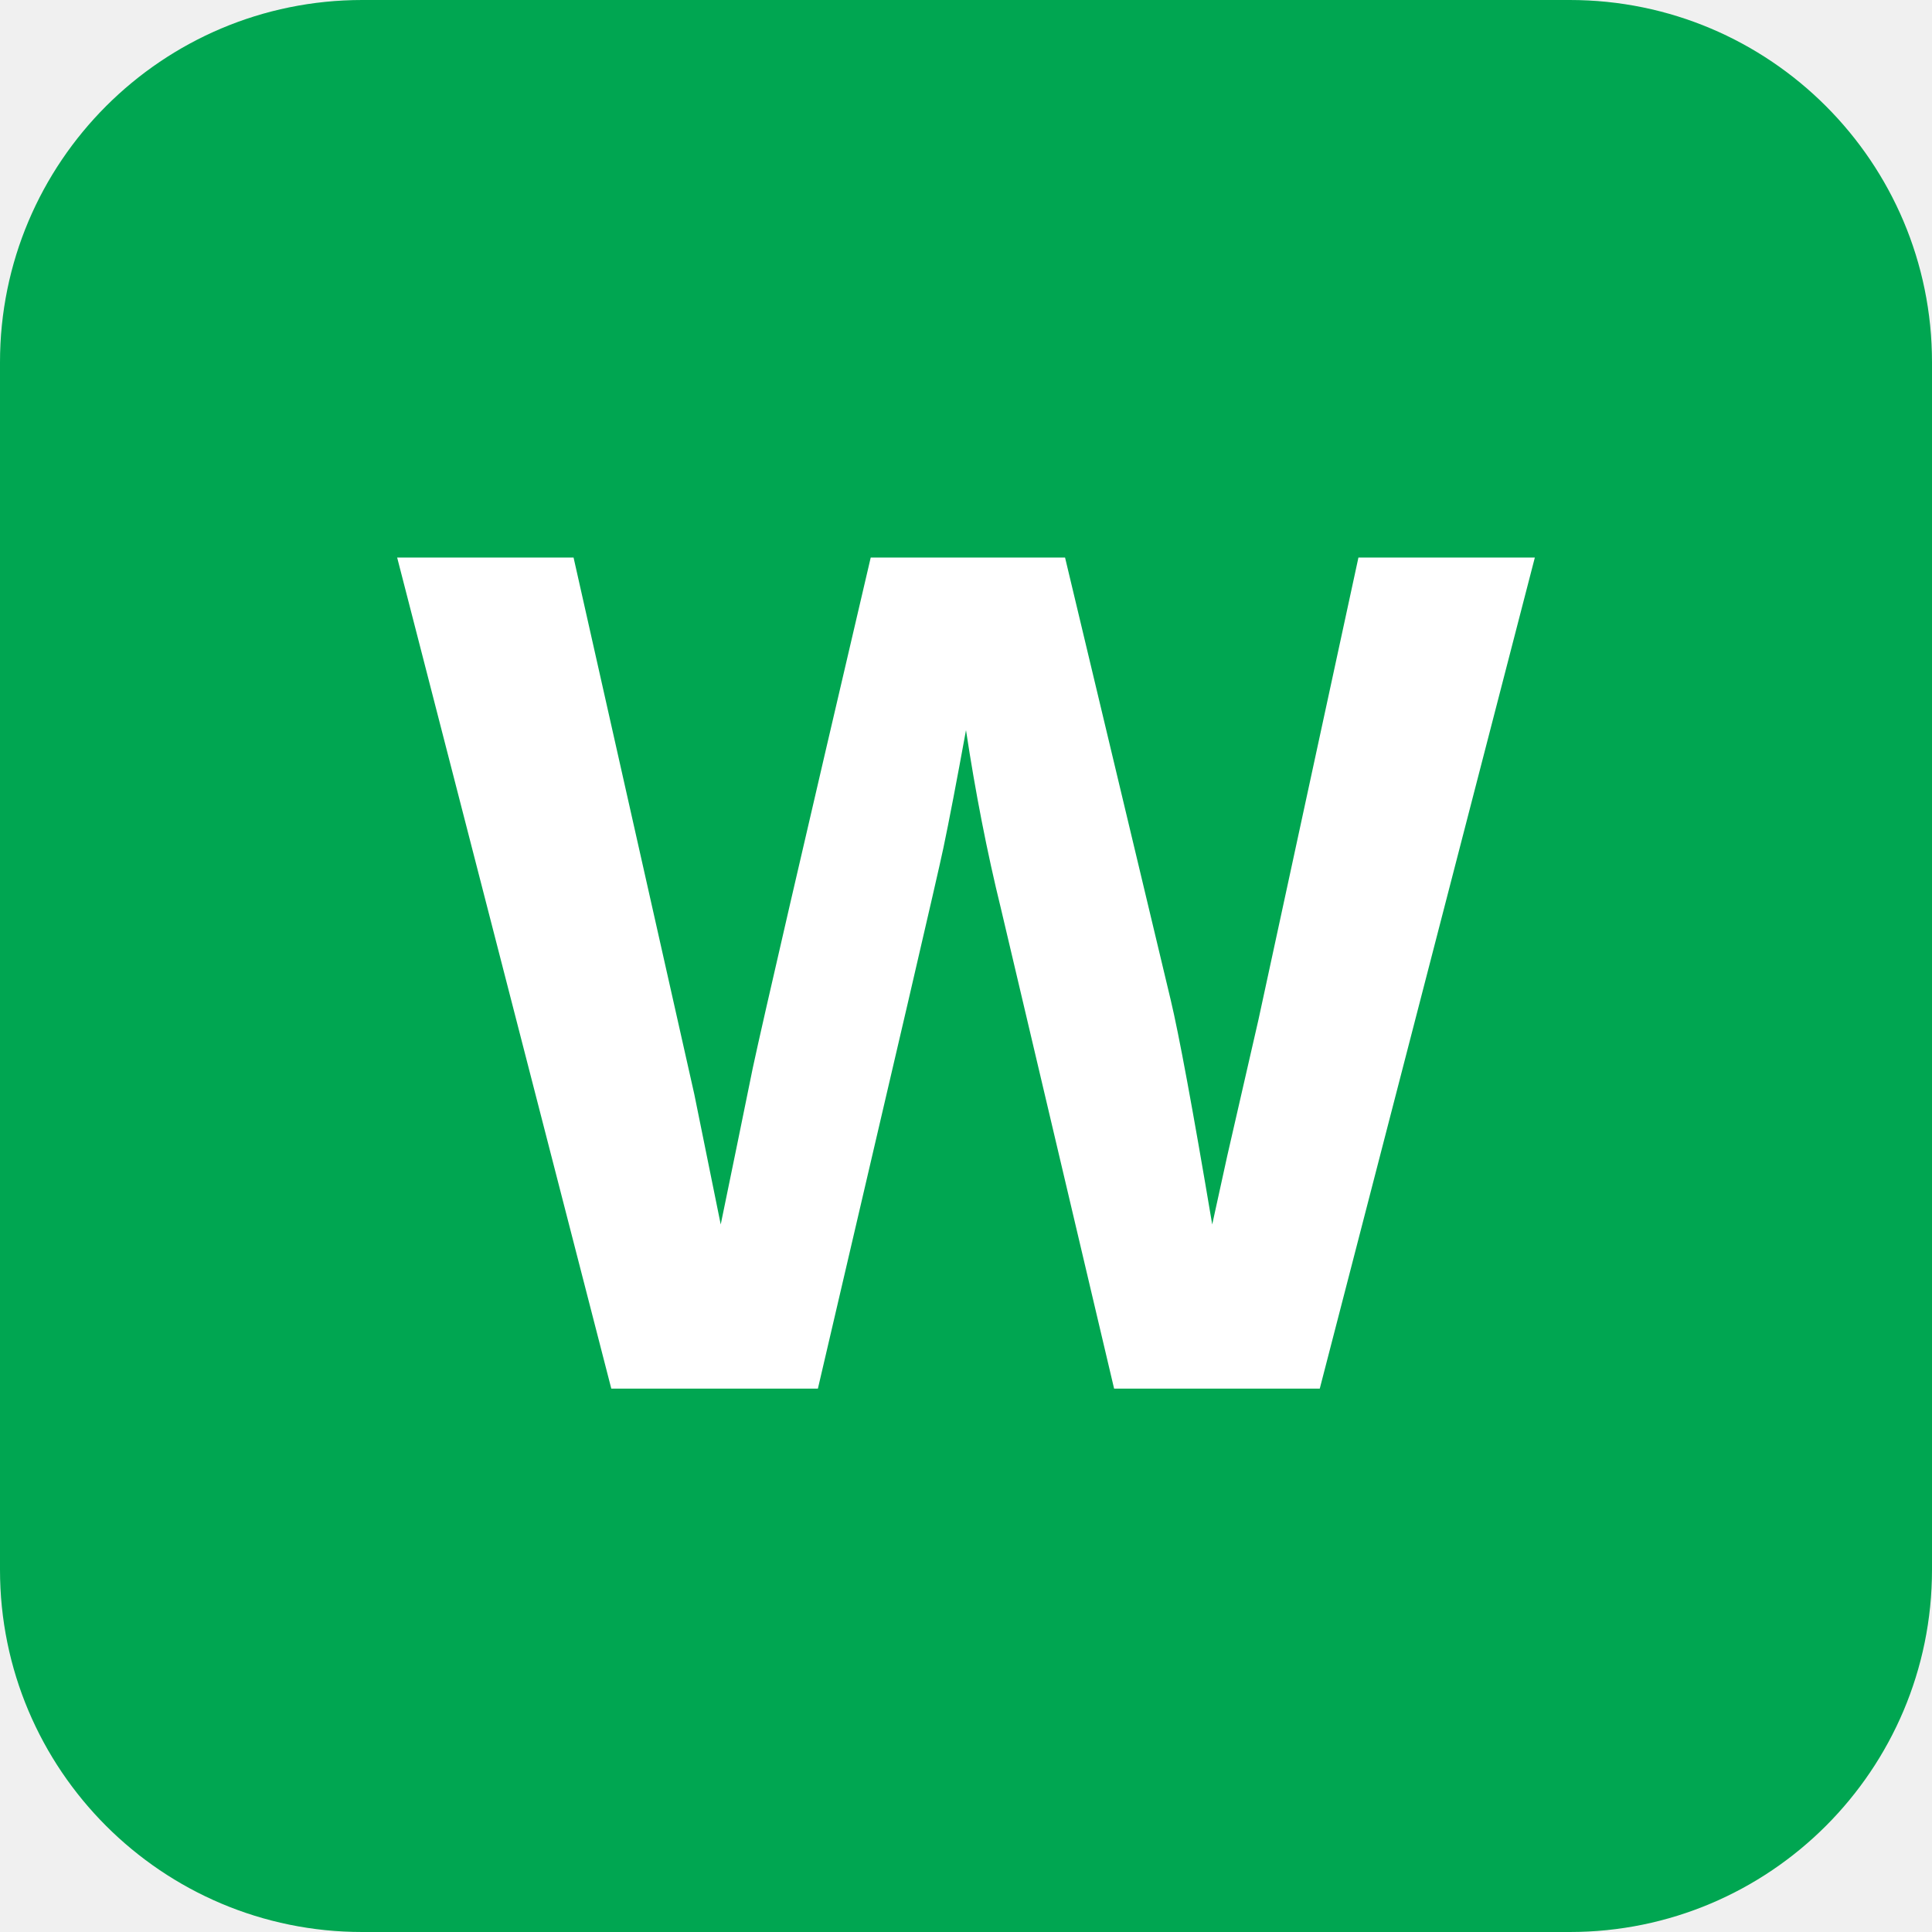
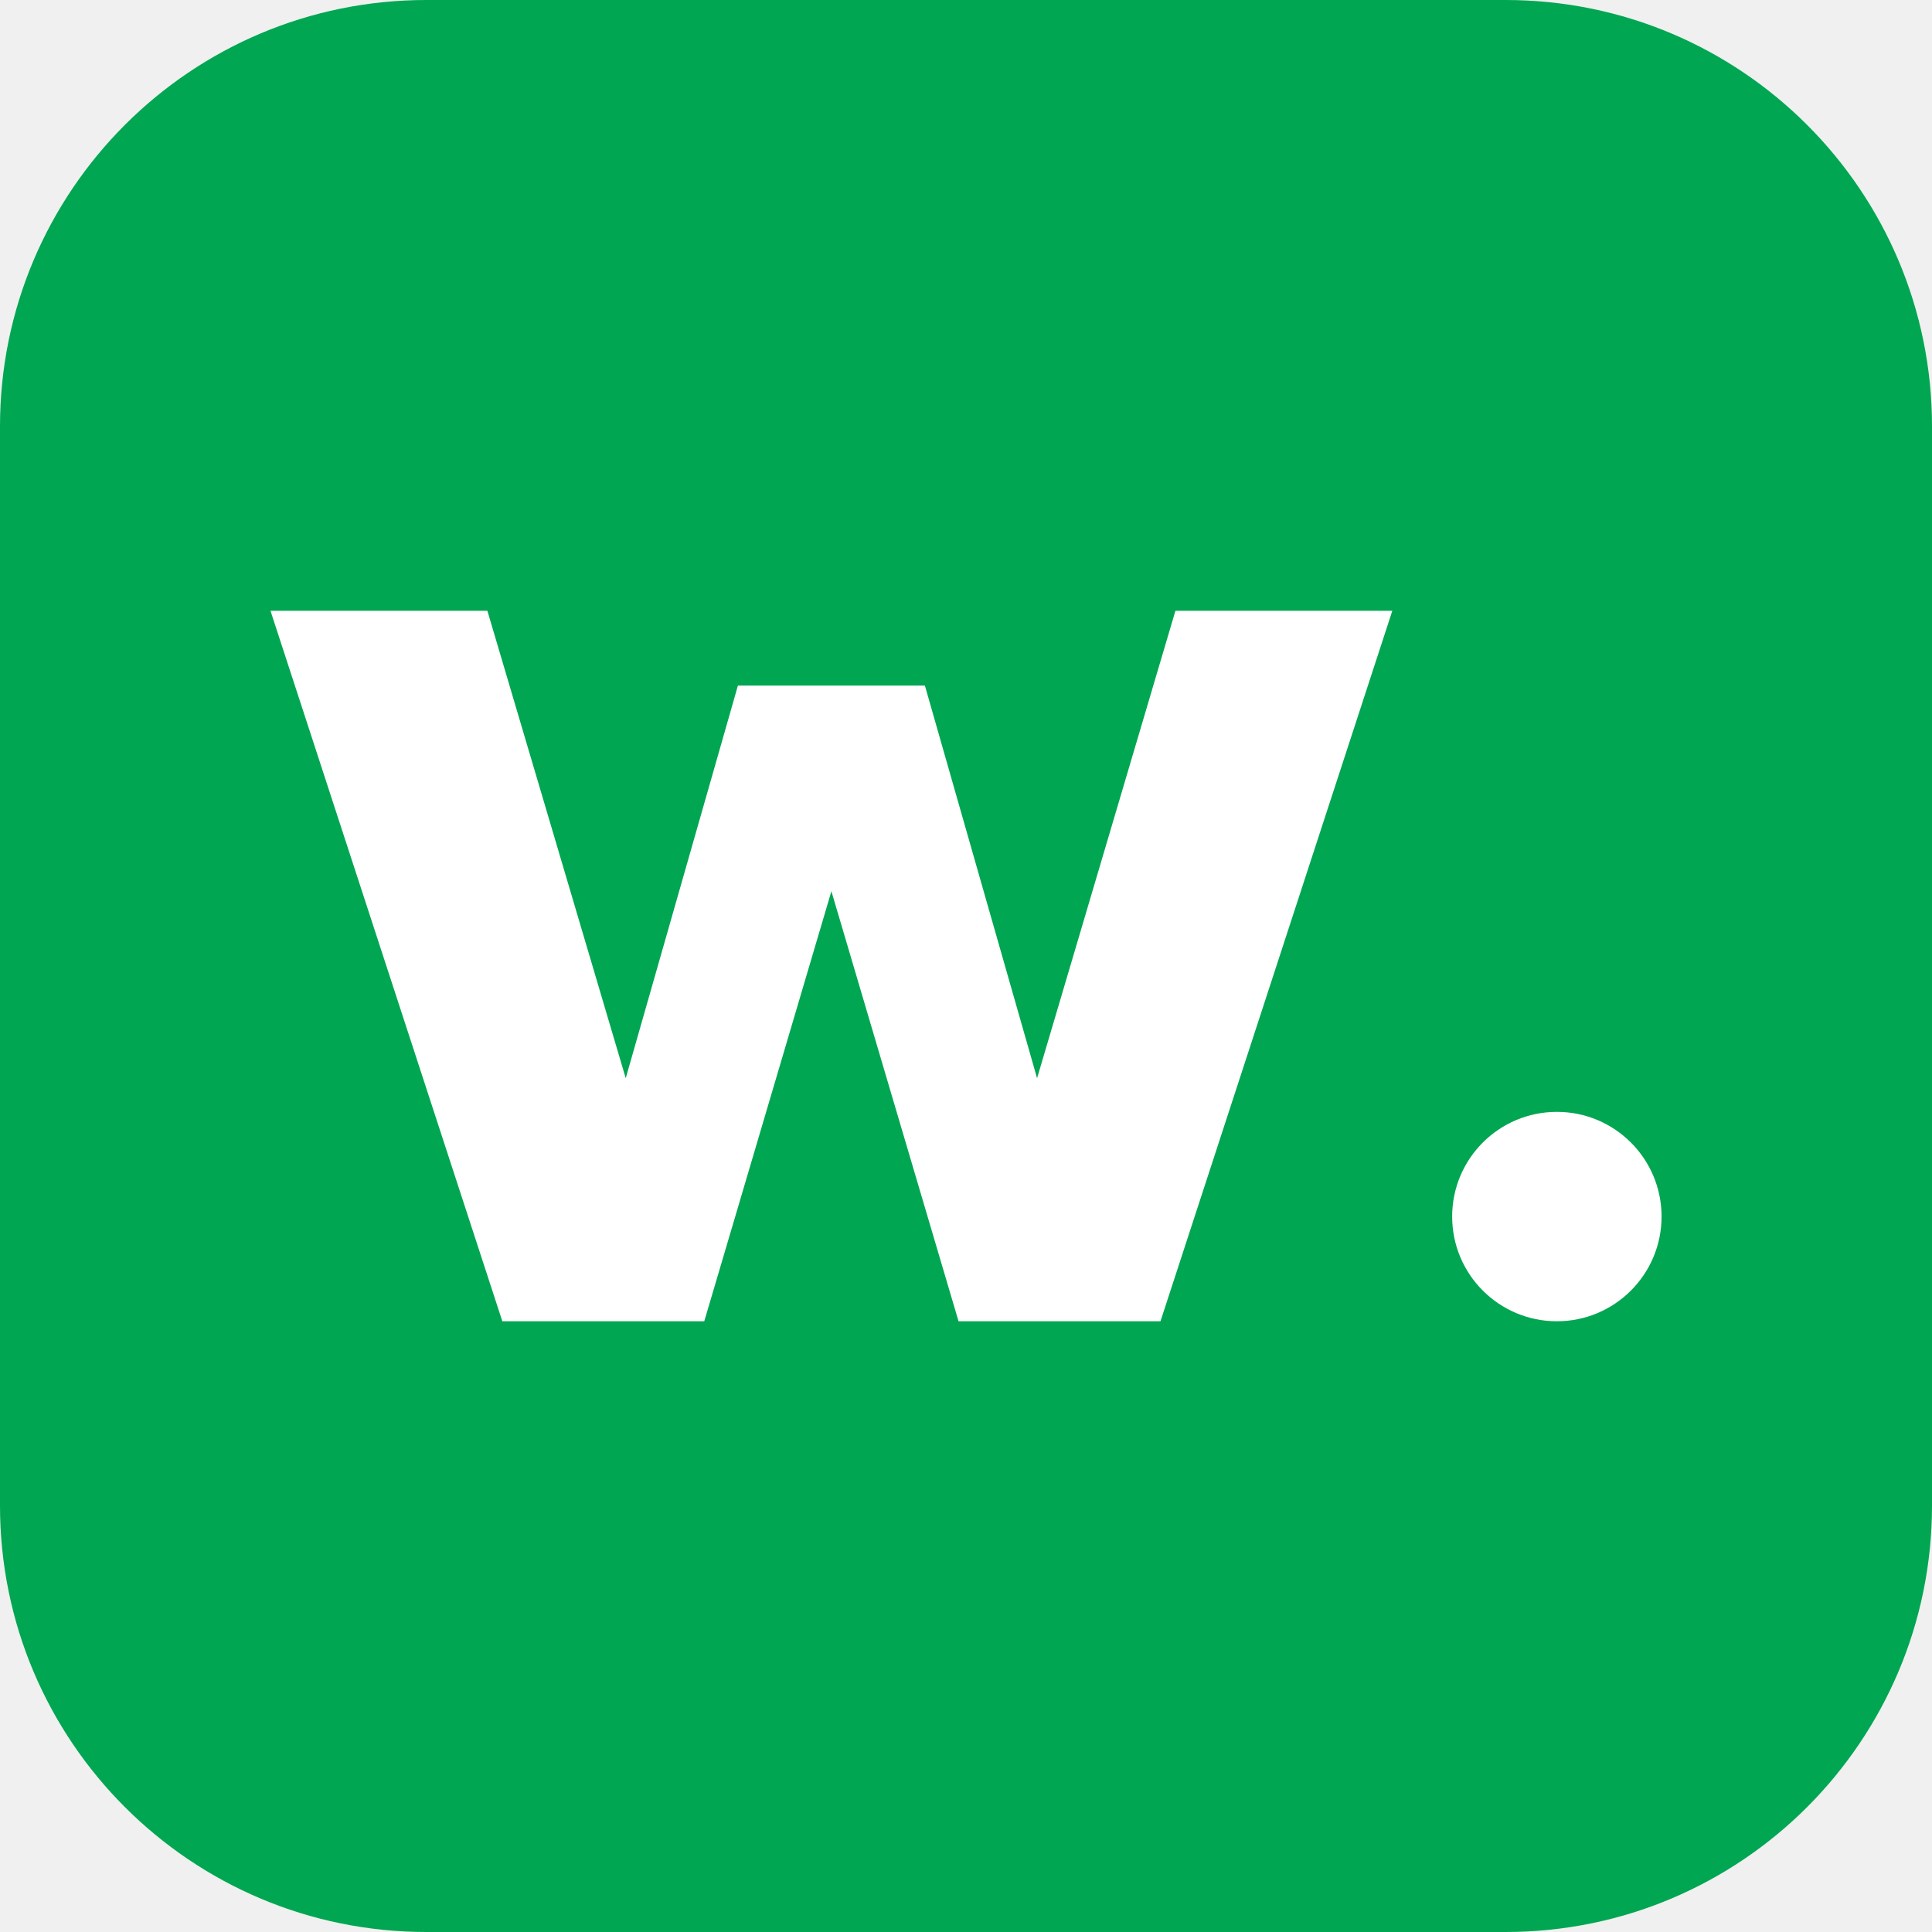
- <svg xmlns="http://www.w3.org/2000/svg" viewBox="0 0 32 32">
-   <rect width="32" height="32" rx="6" fill="#00A651" />
-   <text x="16" y="23" text-anchor="middle" font-family="Arial,sans-serif" font-weight="bold" font-size="20" fill="white">W</text>
+ <svg xmlns="http://www.w3.org/2000/svg" viewBox="0 0 512 512">
+   <rect width="512" height="512" rx="113" fill="#00A651" />
+   <g fill="#fff" transform="translate(71.68 161.86) scale(0.991)">
+     <polygon points="0,0 58,0 95,125 125,20 175,20 205,125 242,0 300,0 238,190 184,190 150,75 116,190 62,190" />
+     <circle cx="344" cy="162" r="28" />
+   </g>
</svg>
